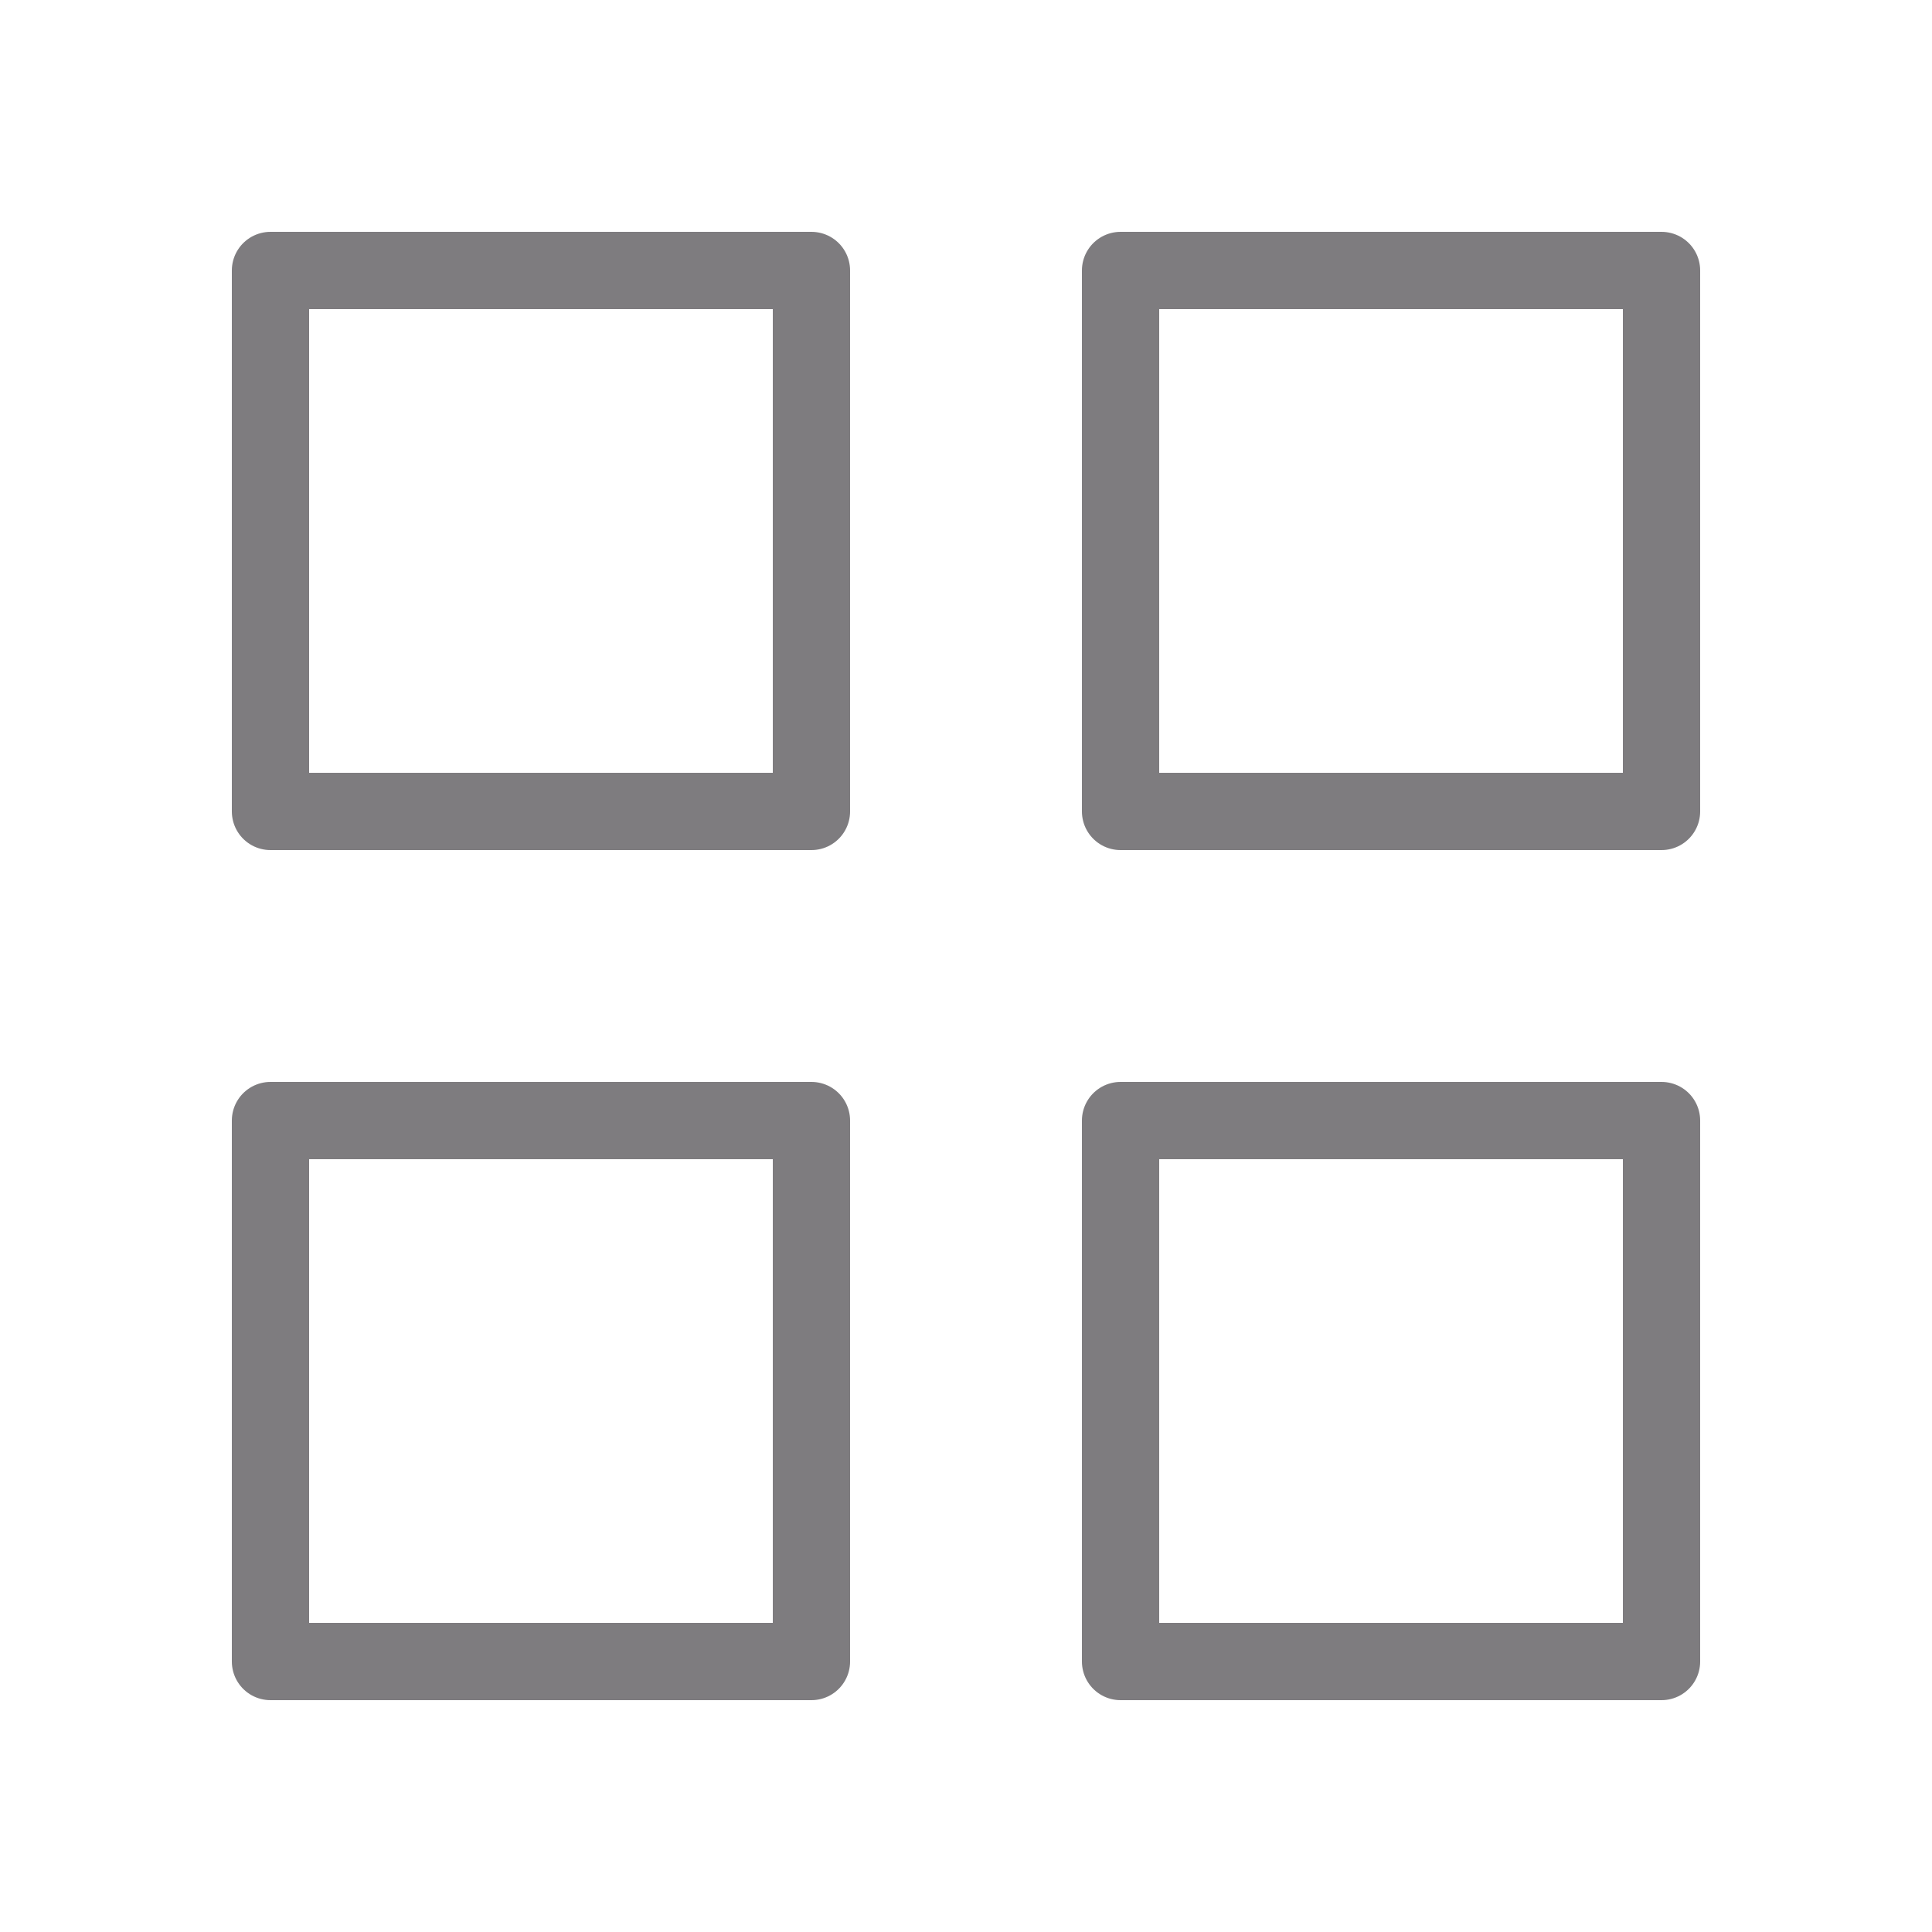
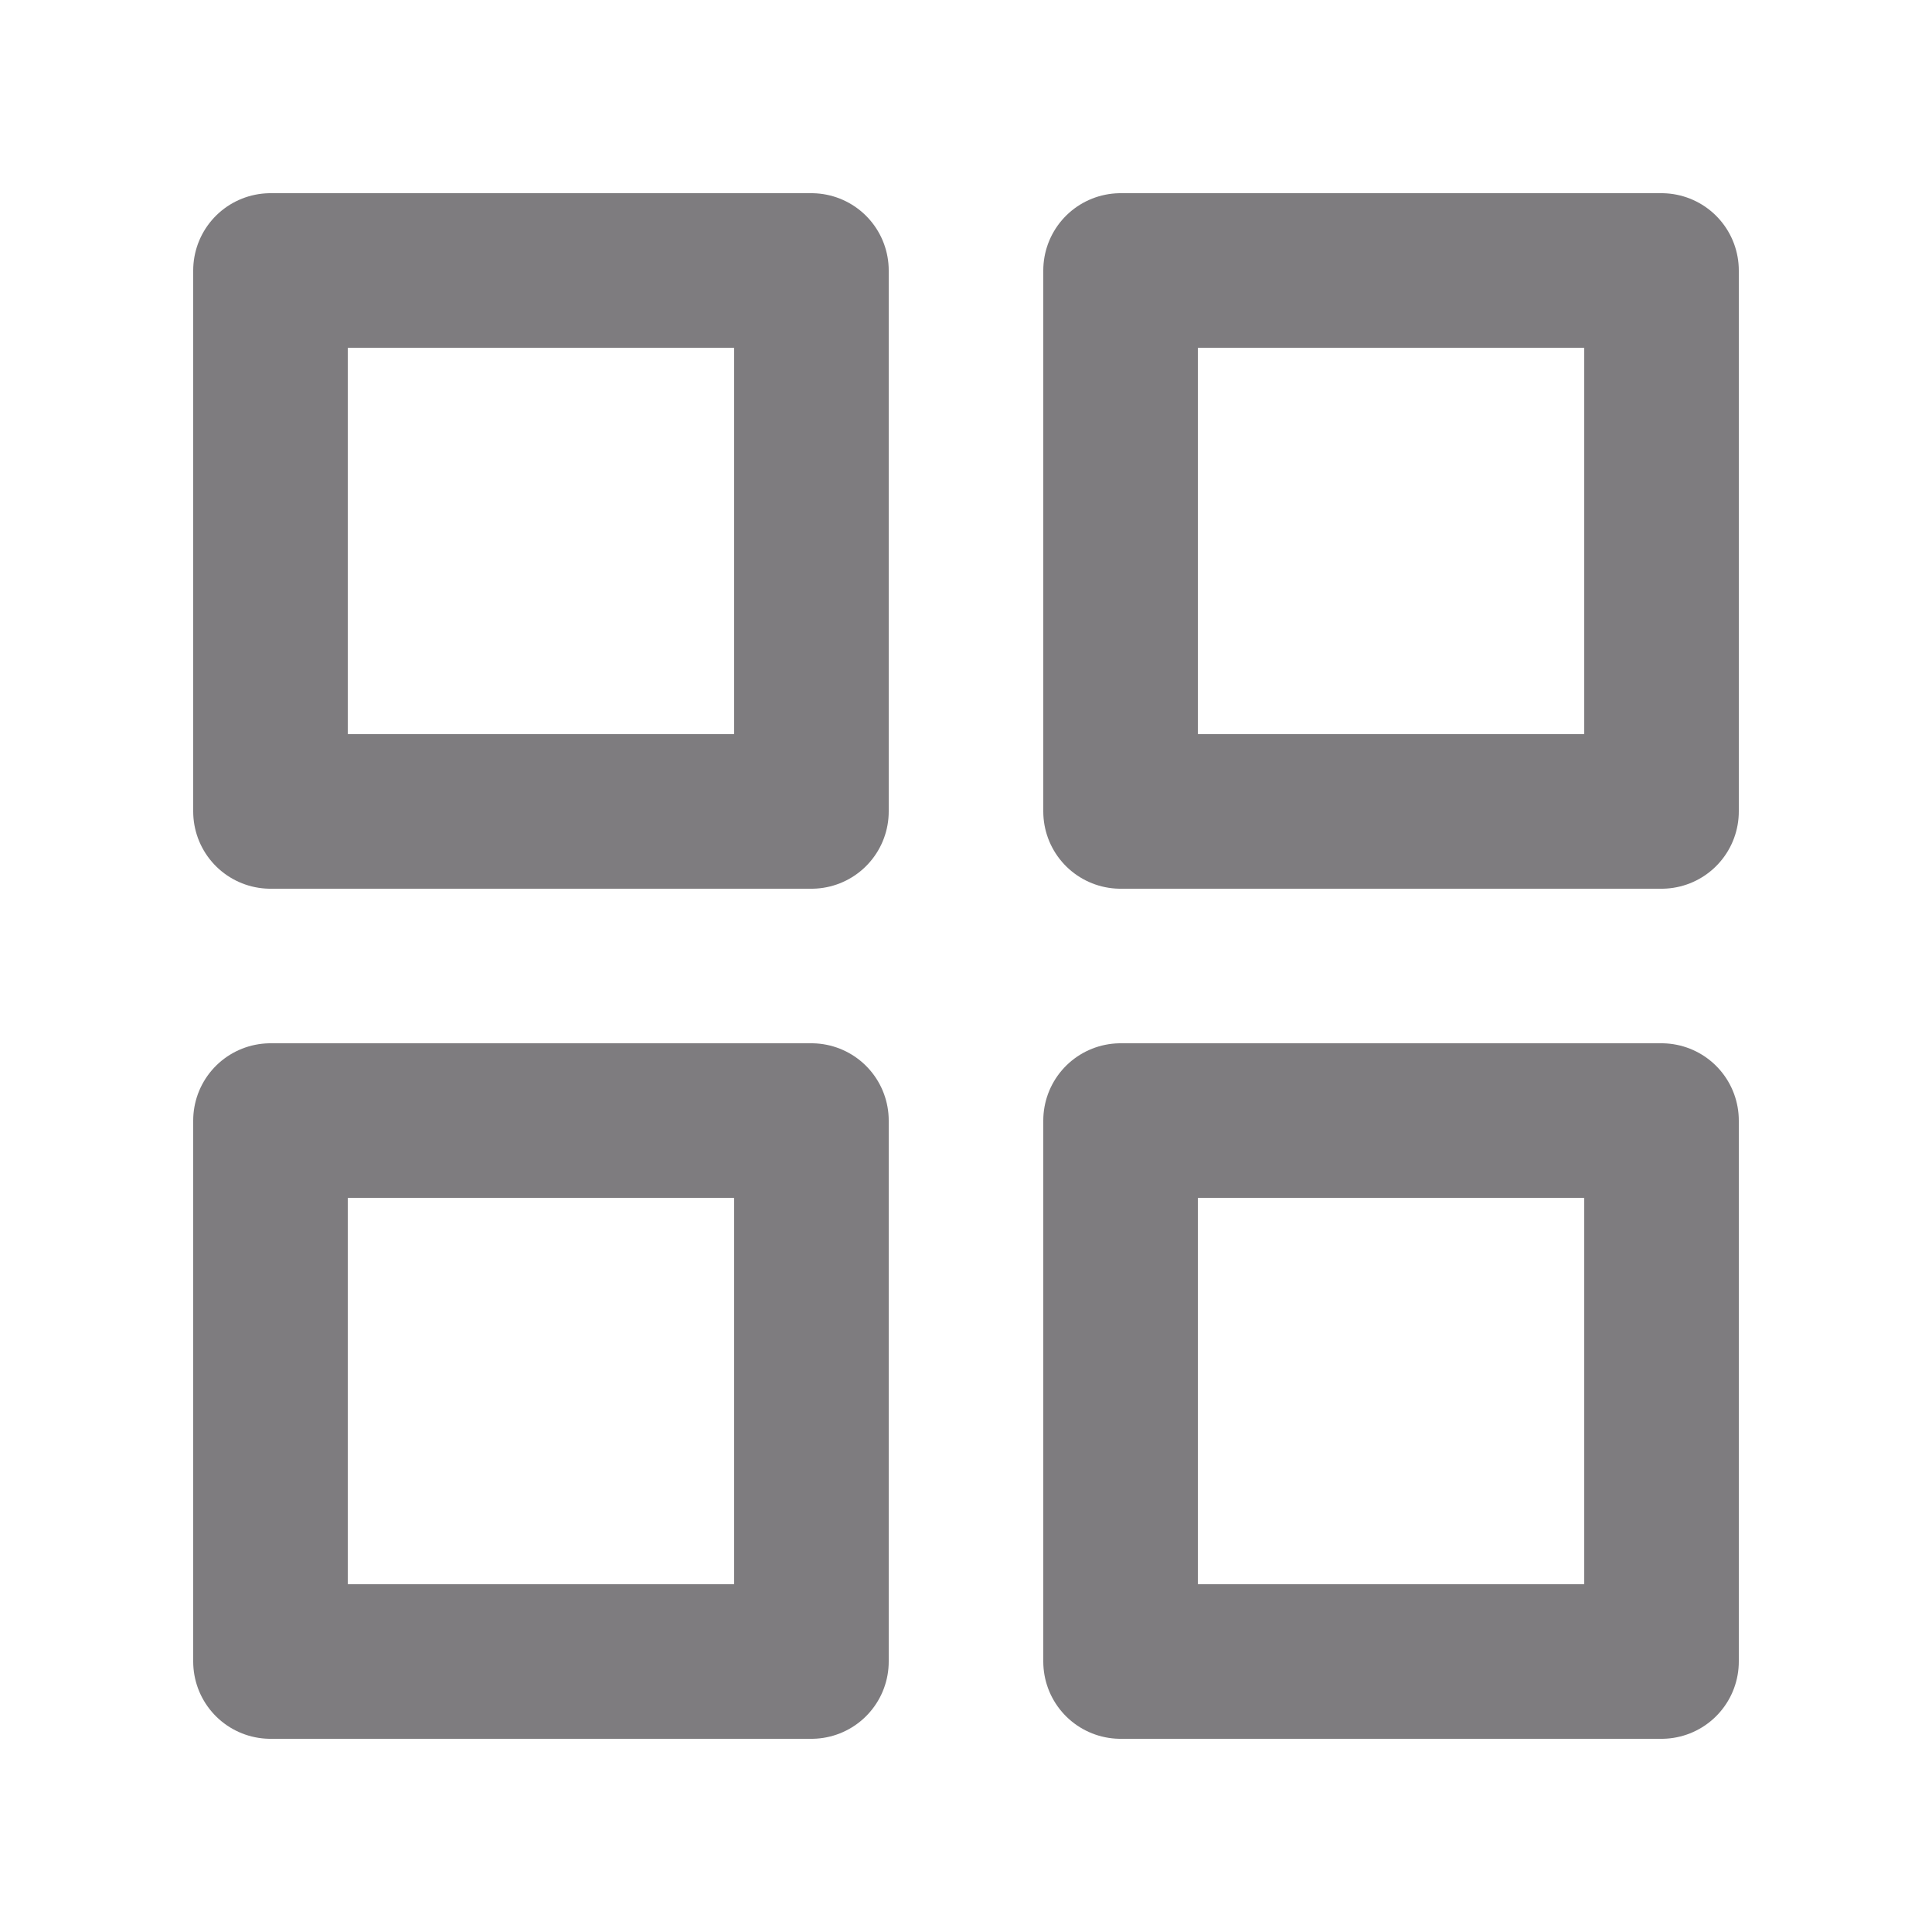
<svg xmlns="http://www.w3.org/2000/svg" width="25" height="25" viewBox="0 0 25 25" fill="none">
-   <path d="M10.5 3.5H3.5V10.5H10.5V3.5Z" stroke="#7E7C7F" strokeWidth="2" strokeLinecap="round" stroke-linejoin="round" />
-   <path d="M21.5 3.5H14.5V10.5H21.5V3.5Z" stroke="#7E7C7F" strokeWidth="2" strokeLinecap="round" stroke-linejoin="round" />
-   <path d="M21.5 14.5H14.5V21.5H21.5V14.5Z" stroke="#7E7C7F" strokeWidth="2" strokeLinecap="round" stroke-linejoin="round" />
-   <path d="M10.5 14.5H3.5V21.5H10.5V14.5Z" stroke="#7E7C7F" strokeWidth="2" strokeLinecap="round" stroke-linejoin="round" />
+   <path d="M10.5 3.5H3.5V10.5H10.5V3.5Z" stroke="#7E7C7F" stroke-width="2" stroke-linecap="round" stroke-linejoin="round" />
+   <path d="M21.5 3.5H14.5V10.5H21.5V3.5Z" stroke="#7E7C7F" stroke-width="2" stroke-linecap="round" stroke-linejoin="round" />
+   <path d="M21.5 14.5H14.5V21.5H21.5V14.5Z" stroke="#7E7C7F" stroke-width="2" stroke-linecap="round" stroke-linejoin="round" />
+   <path d="M10.5 14.5H3.5V21.5H10.5V14.5Z" stroke="#7E7C7F" stroke-width="2" stroke-linecap="round" stroke-linejoin="round" />
</svg>
